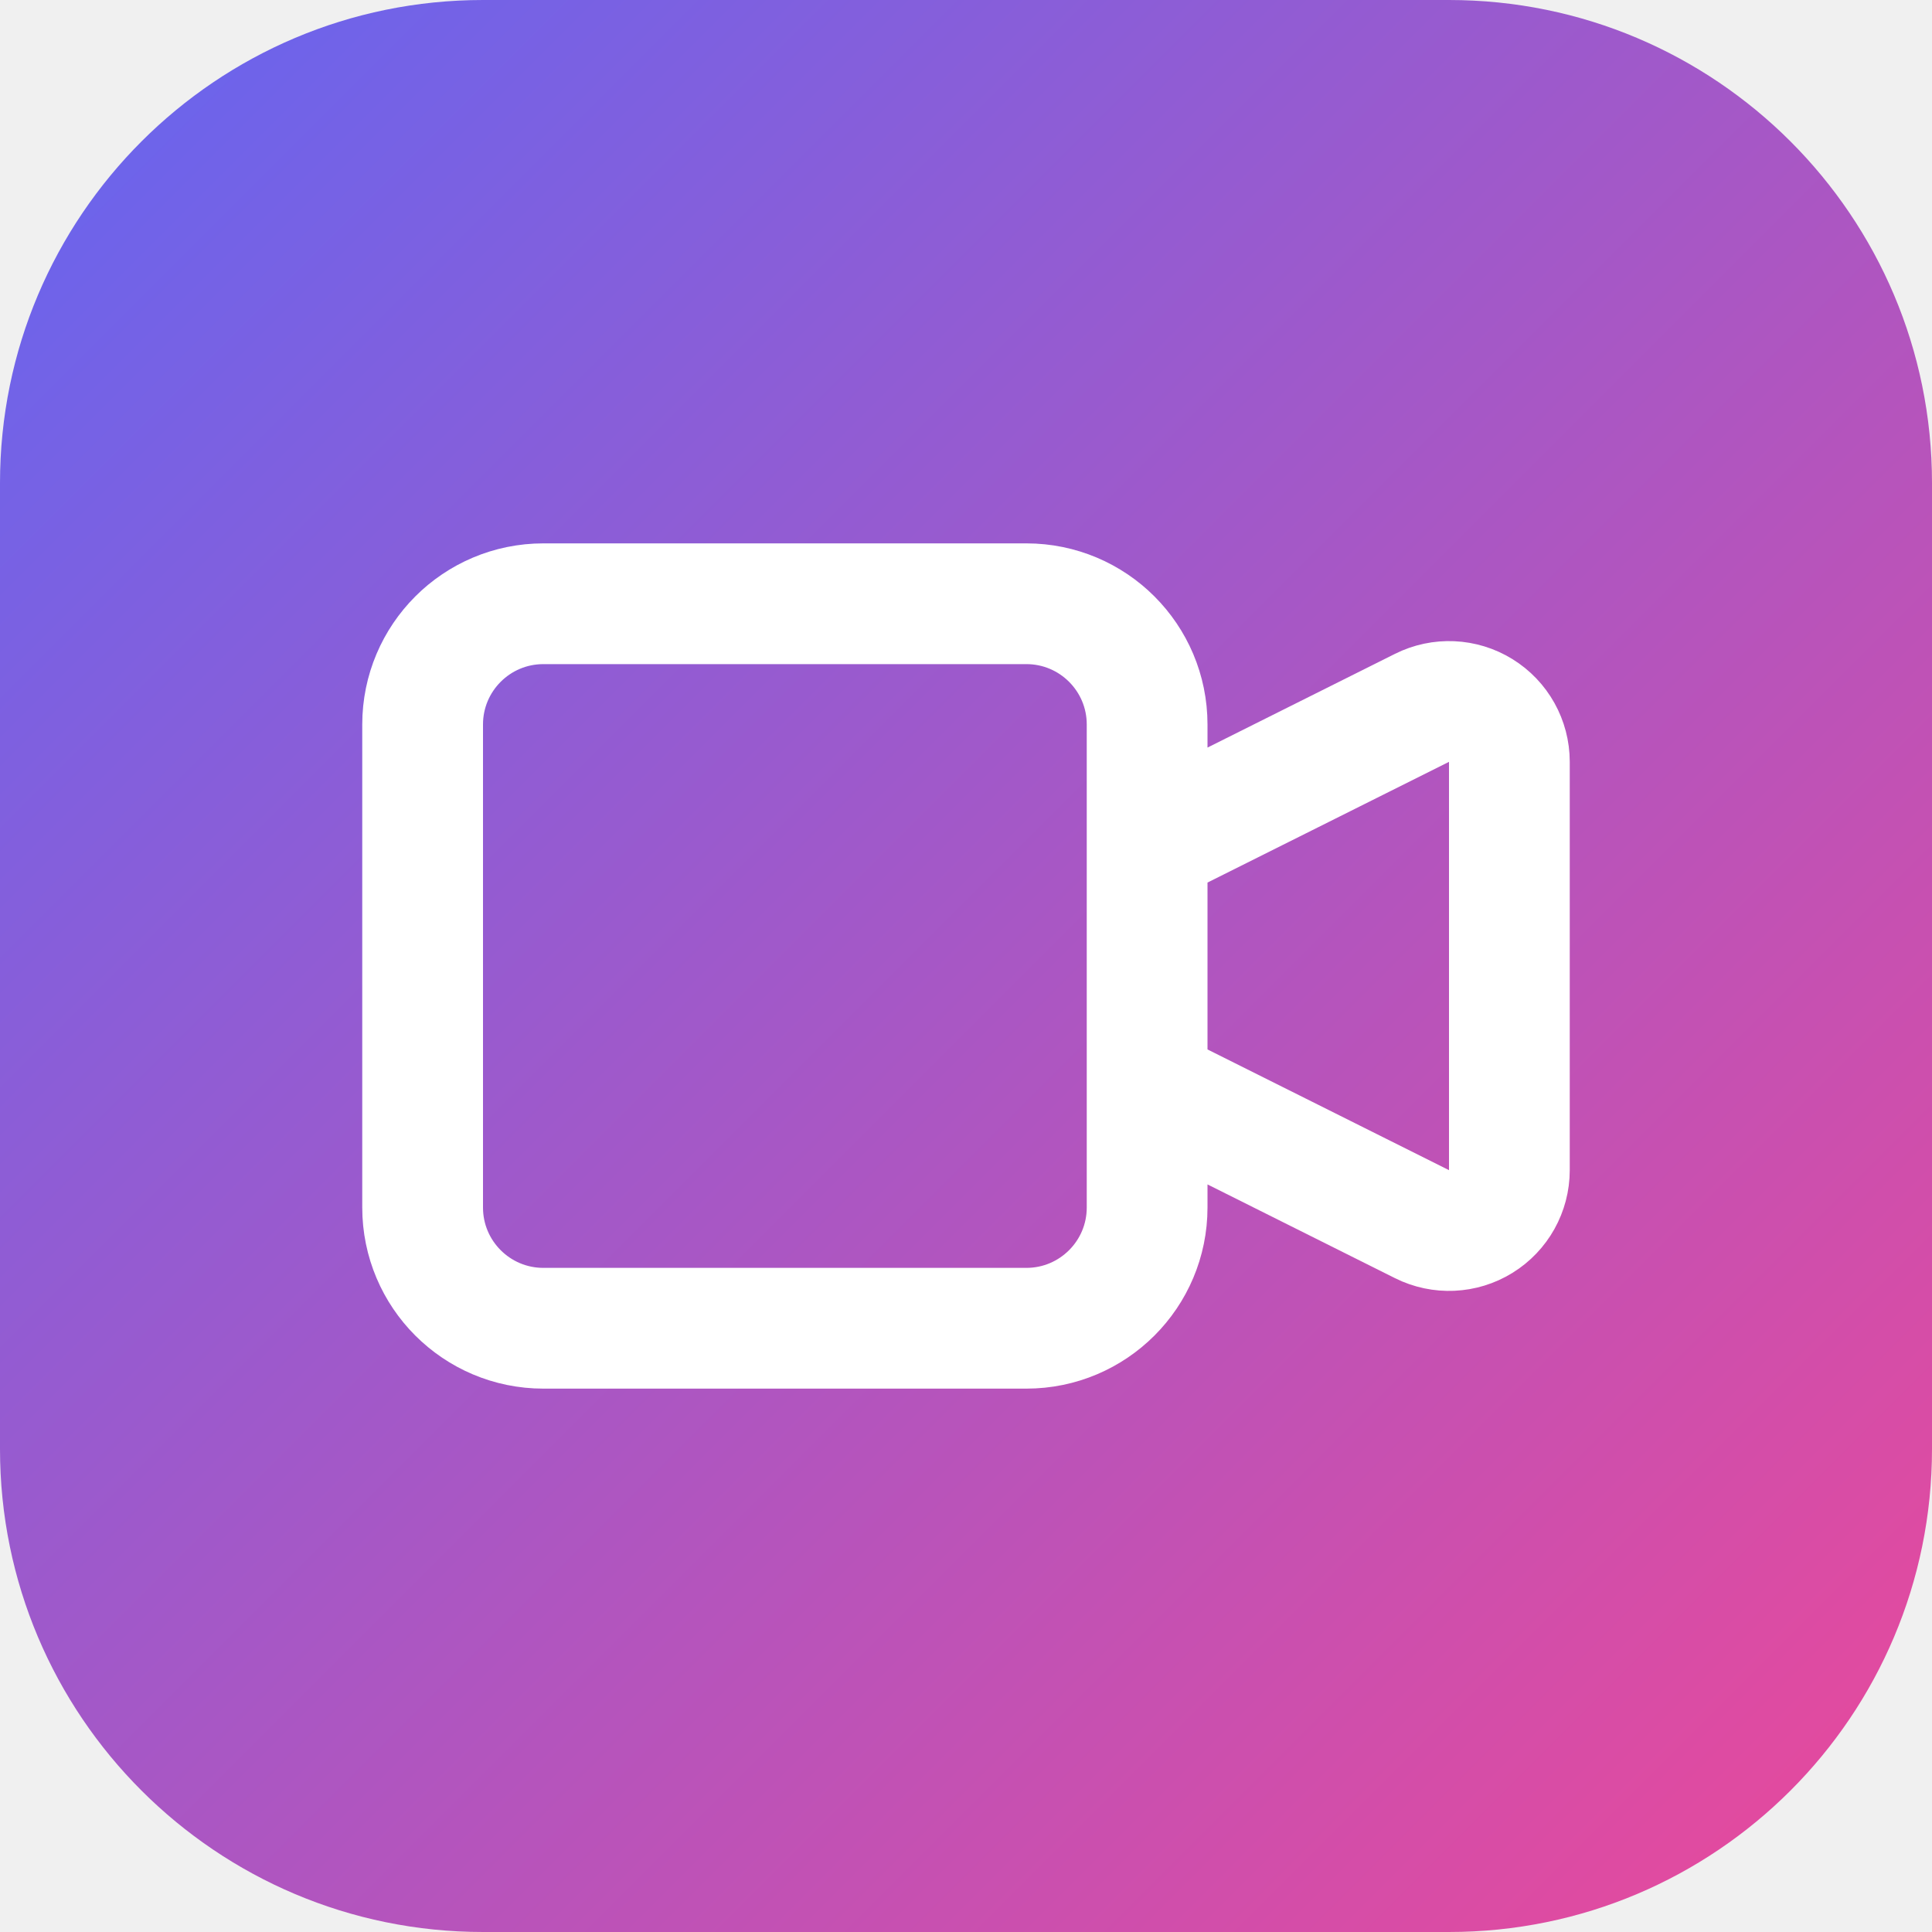
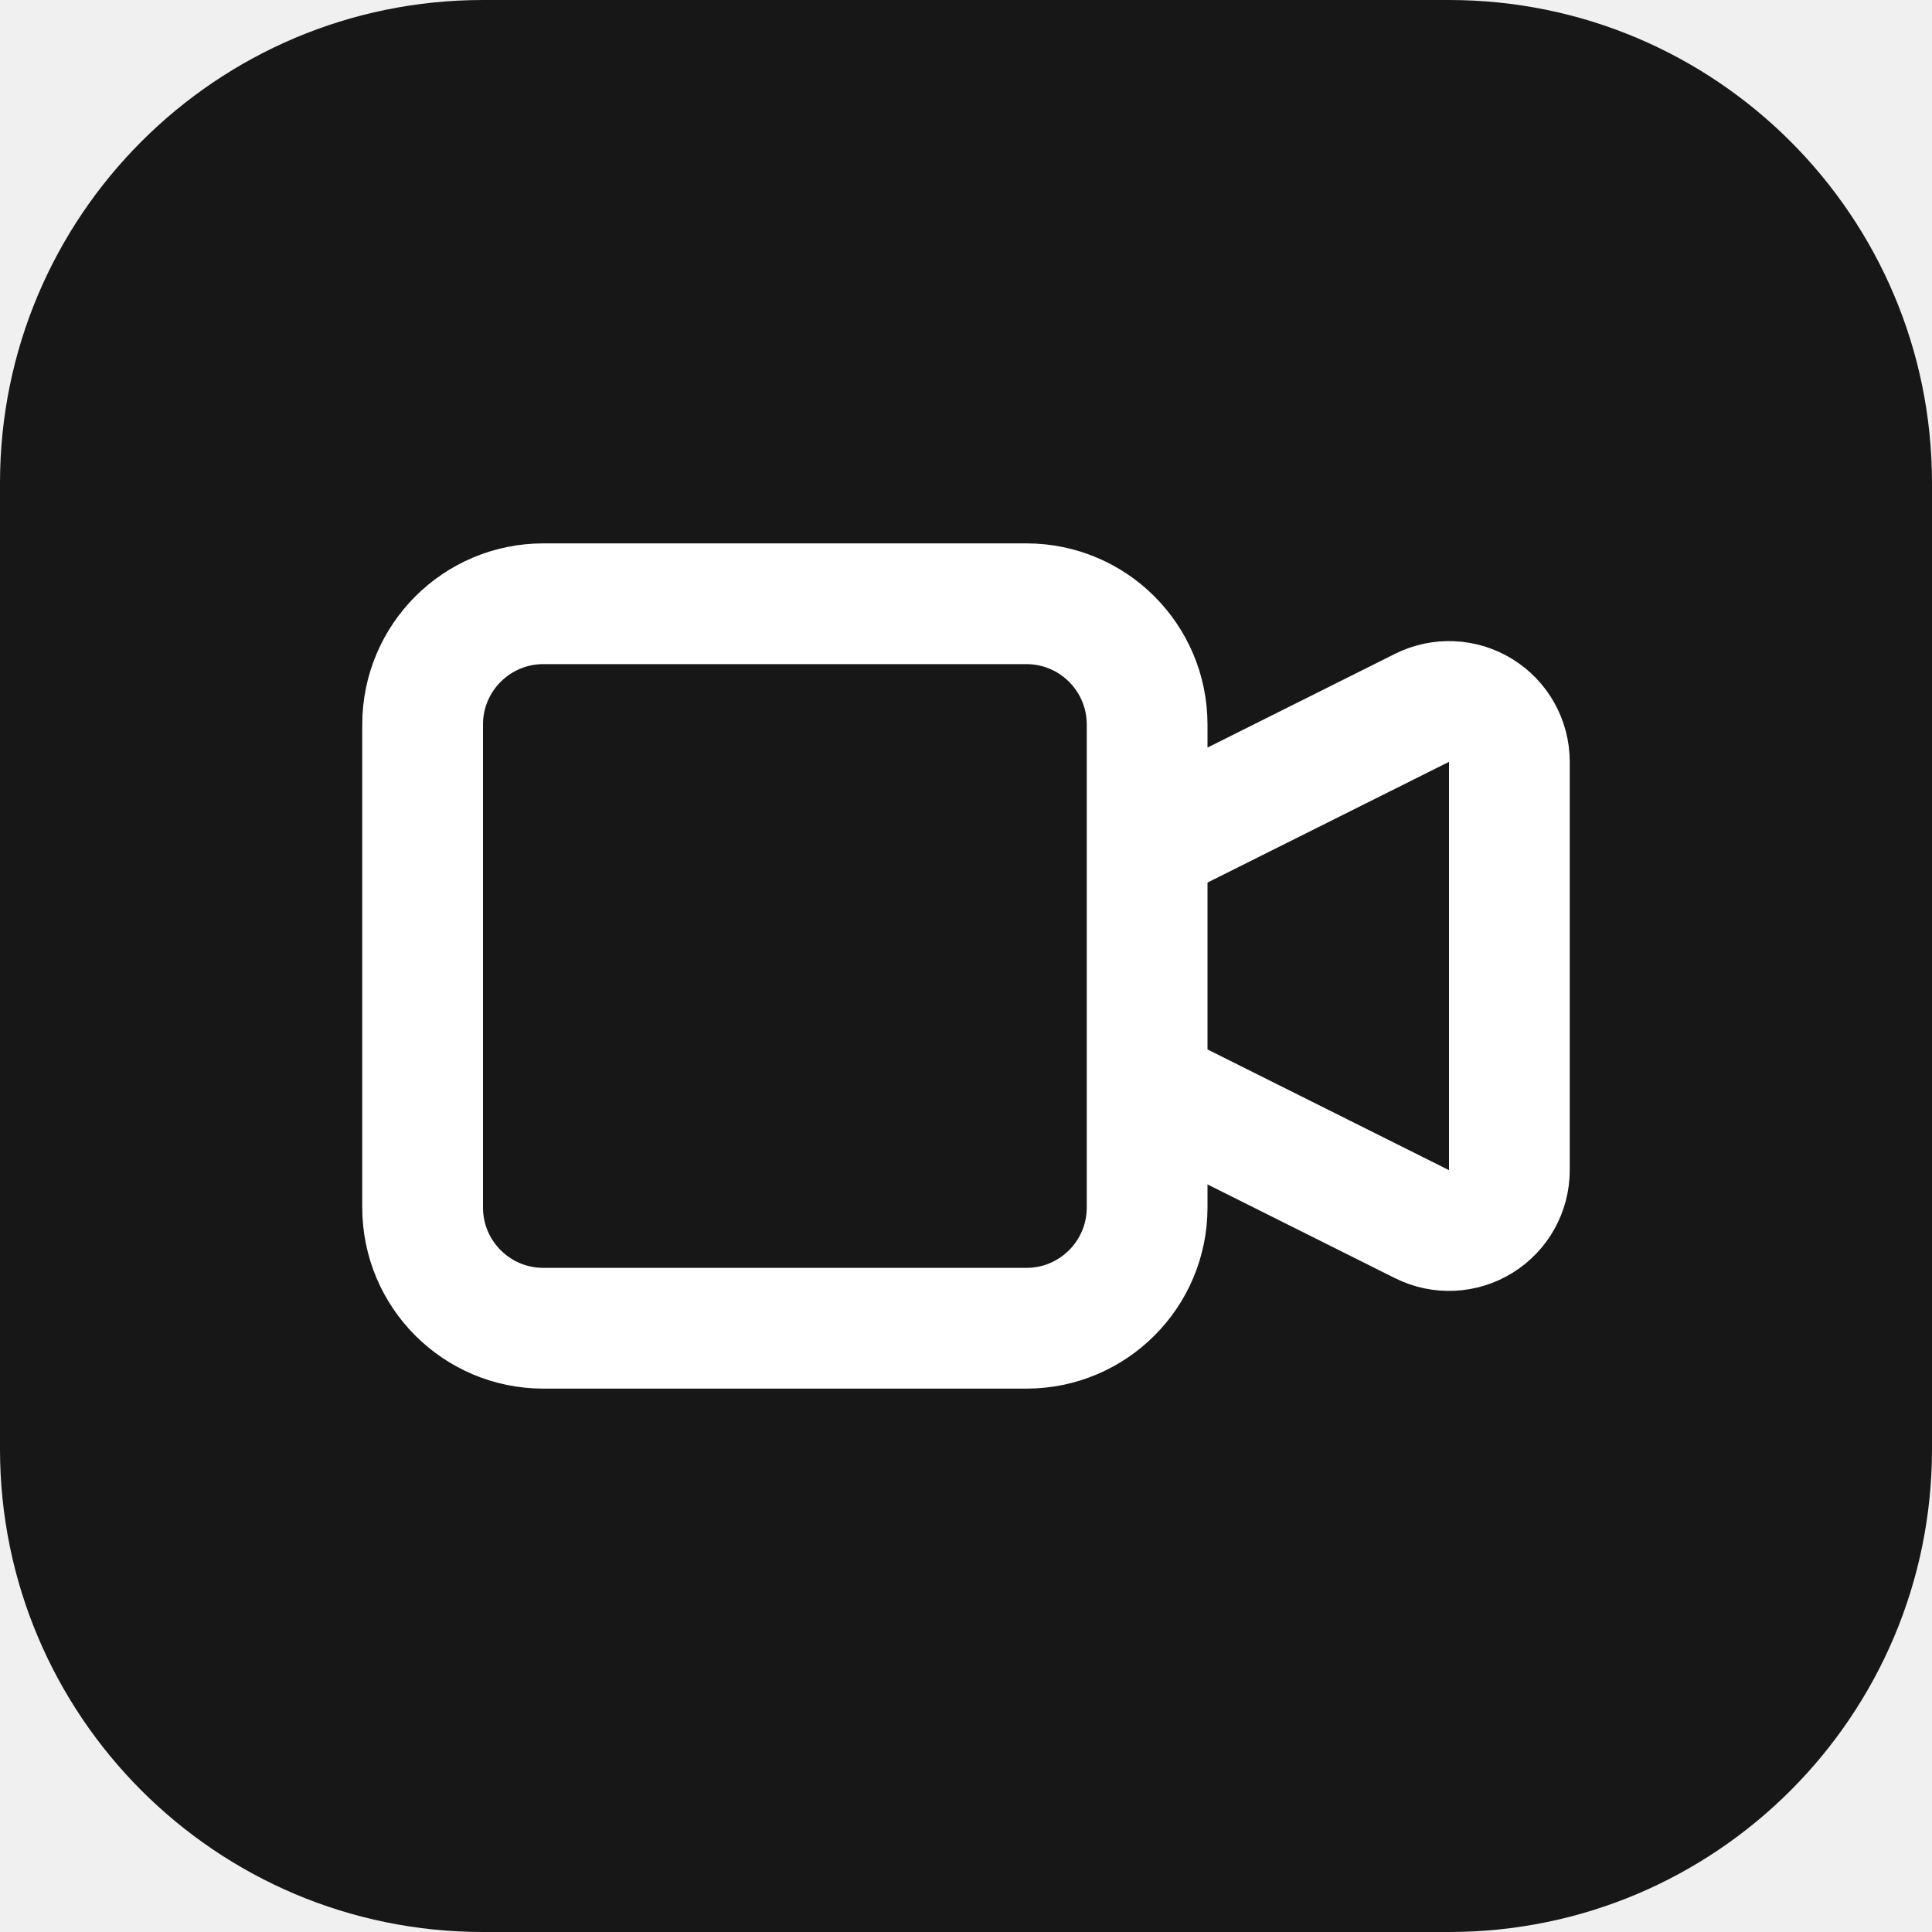
<svg xmlns="http://www.w3.org/2000/svg" width="32" height="32" viewBox="0 0 32 32">
-   <defs>
-     <linearGradient id="faviconGradient" x1="0%" y1="0%" x2="100%" y2="100%">
-       <stop offset="0%" stop-color="#6366F1" />
-       <stop offset="100%" stop-color="#EC4899" />
-     </linearGradient>
-   </defs>
-   <rect width="32" height="32" rx="8" fill="url(#faviconGradient)" />
-   <svg x="4" y="4" width="24" height="24" viewBox="0 0 24 24" fill="none" stroke="white" stroke-width="2" stroke-linecap="round" stroke-linejoin="round">
+   <rect width="32" height="32" rx="8" fill="#171717" />
+   <svg x="4" y="4" width="24" height="24" viewBox="0 0 24 24" fill="none" stroke="#ffffff" stroke-width="2" stroke-linecap="round" stroke-linejoin="round">
    <path d="M15 10l4.553-2.276A1 1 0 0121 8.618v6.764a1 1 0 01-1.447.894L15 14M5 18h8a2 2 0 002-2V8a2 2 0 00-2-2H5a2 2 0 00-2 2v8a2 2 0 002 2z" />
  </svg>
</svg>
